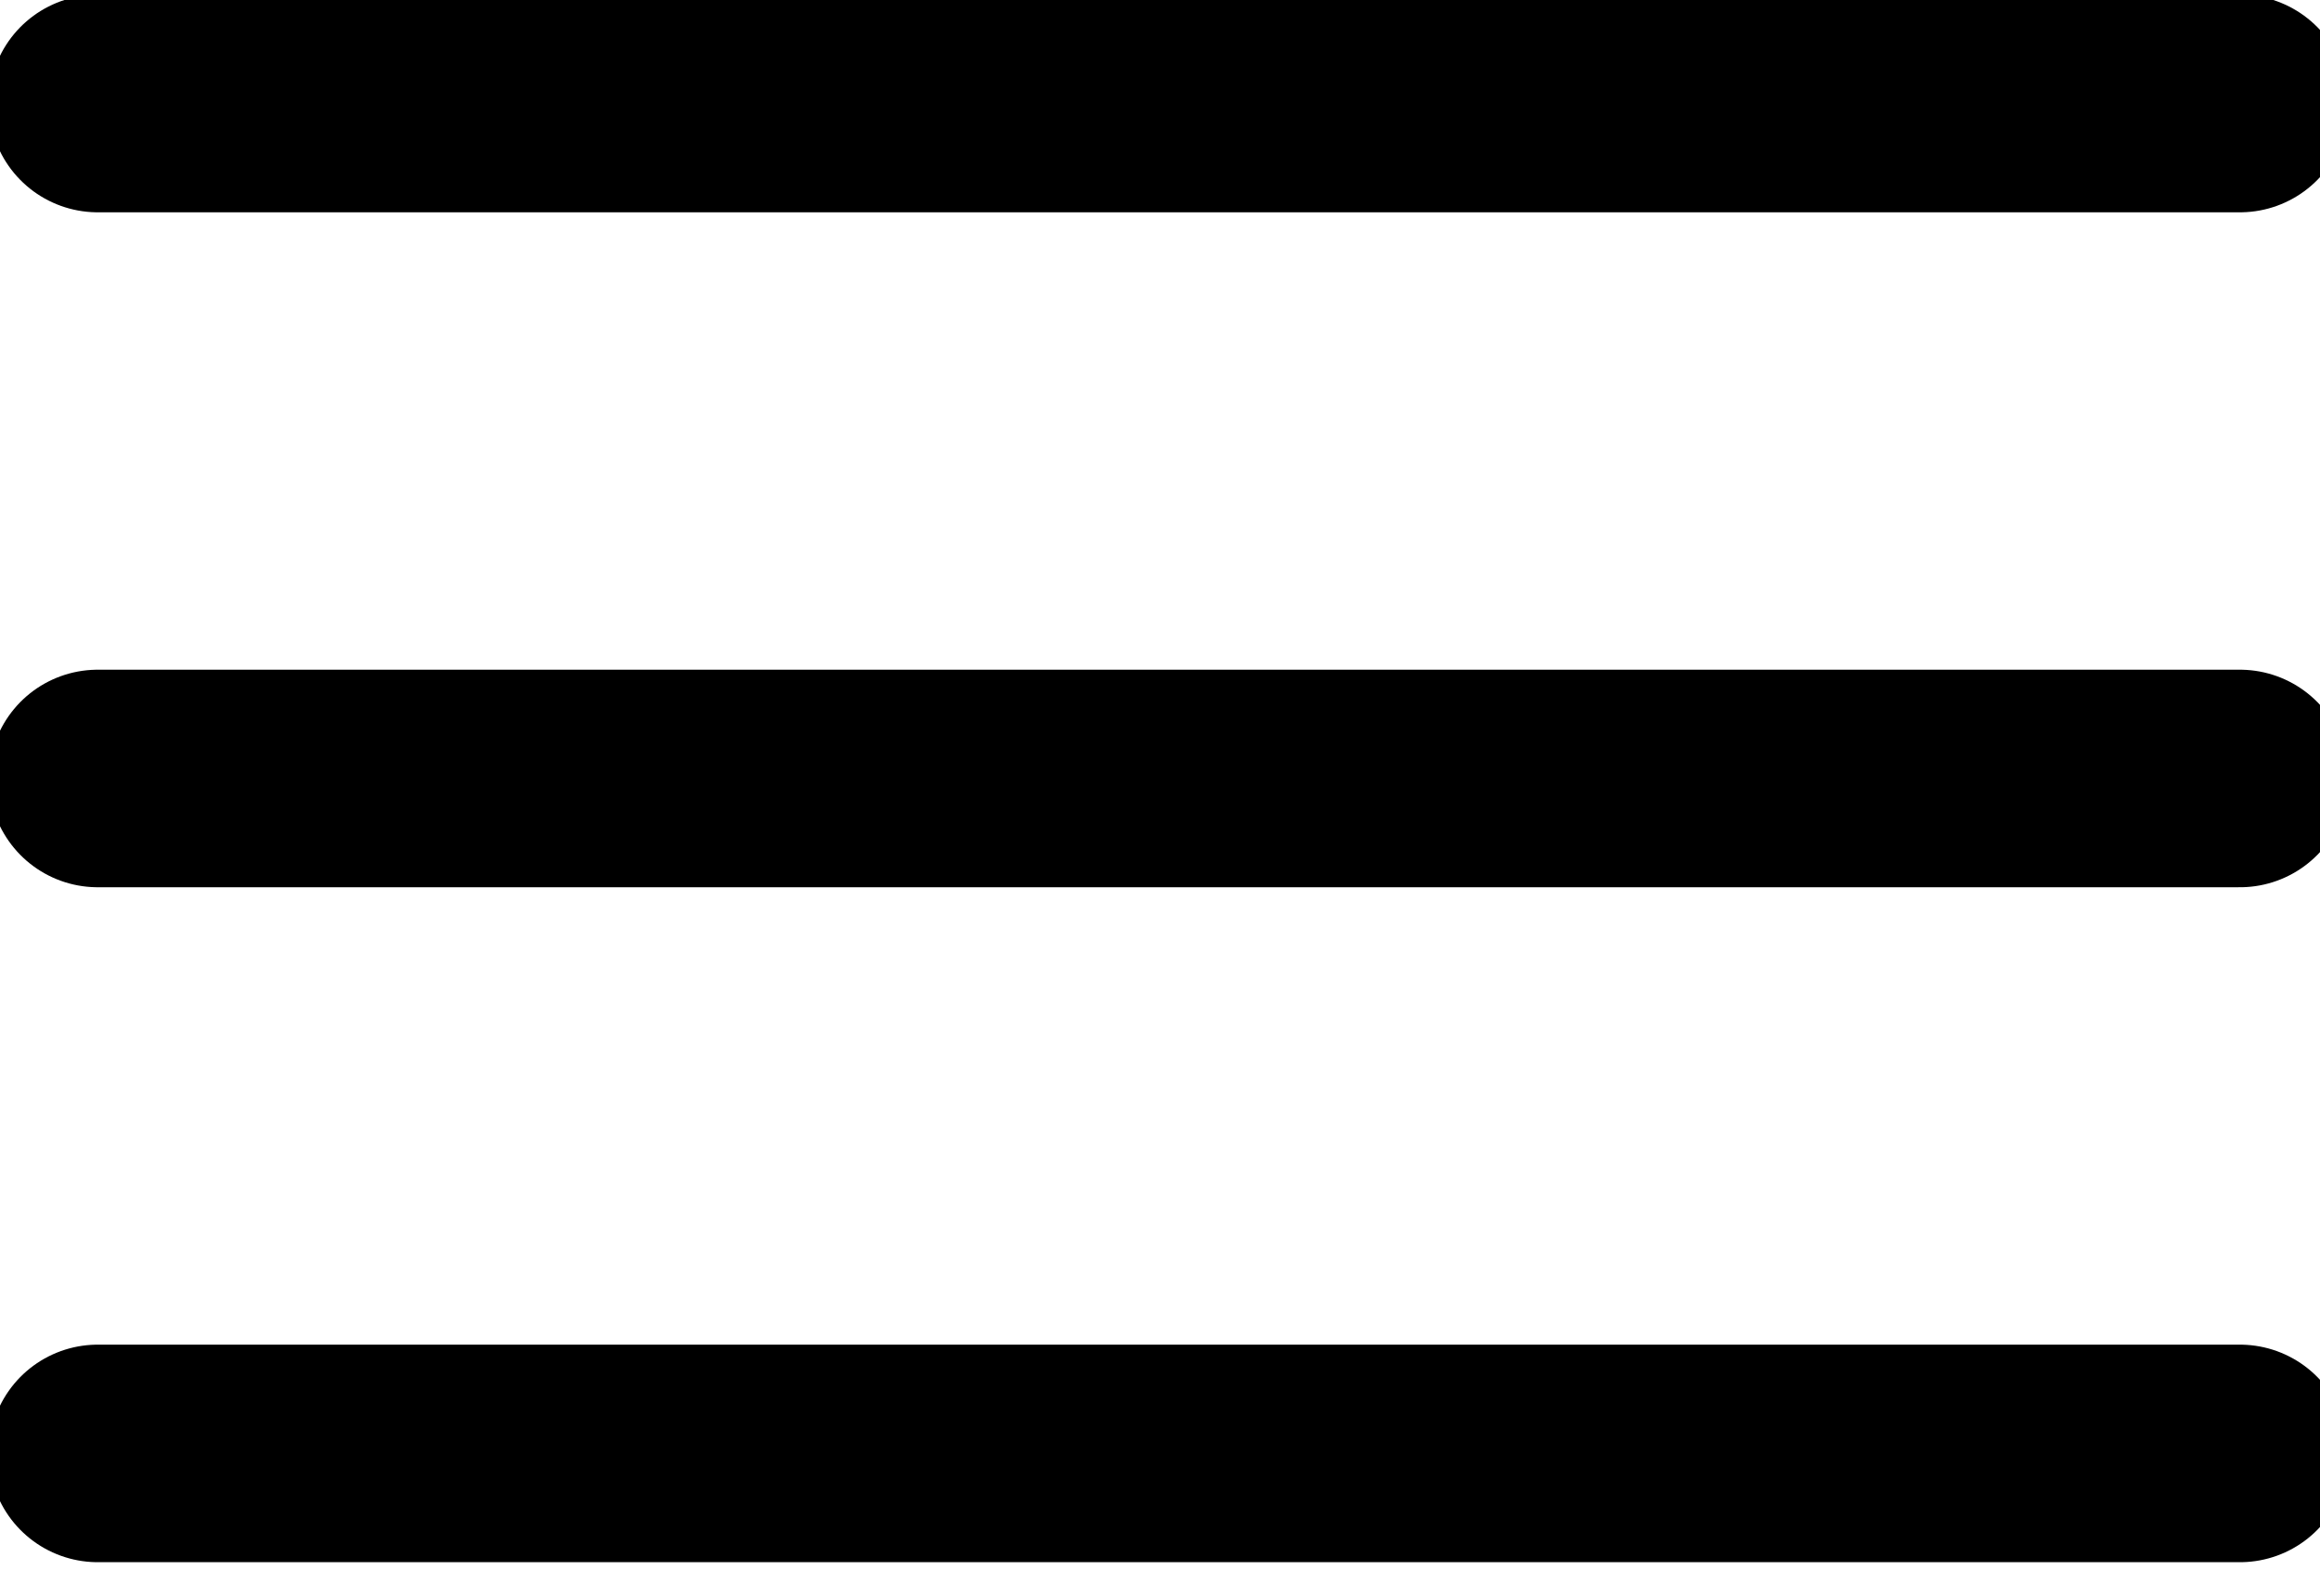
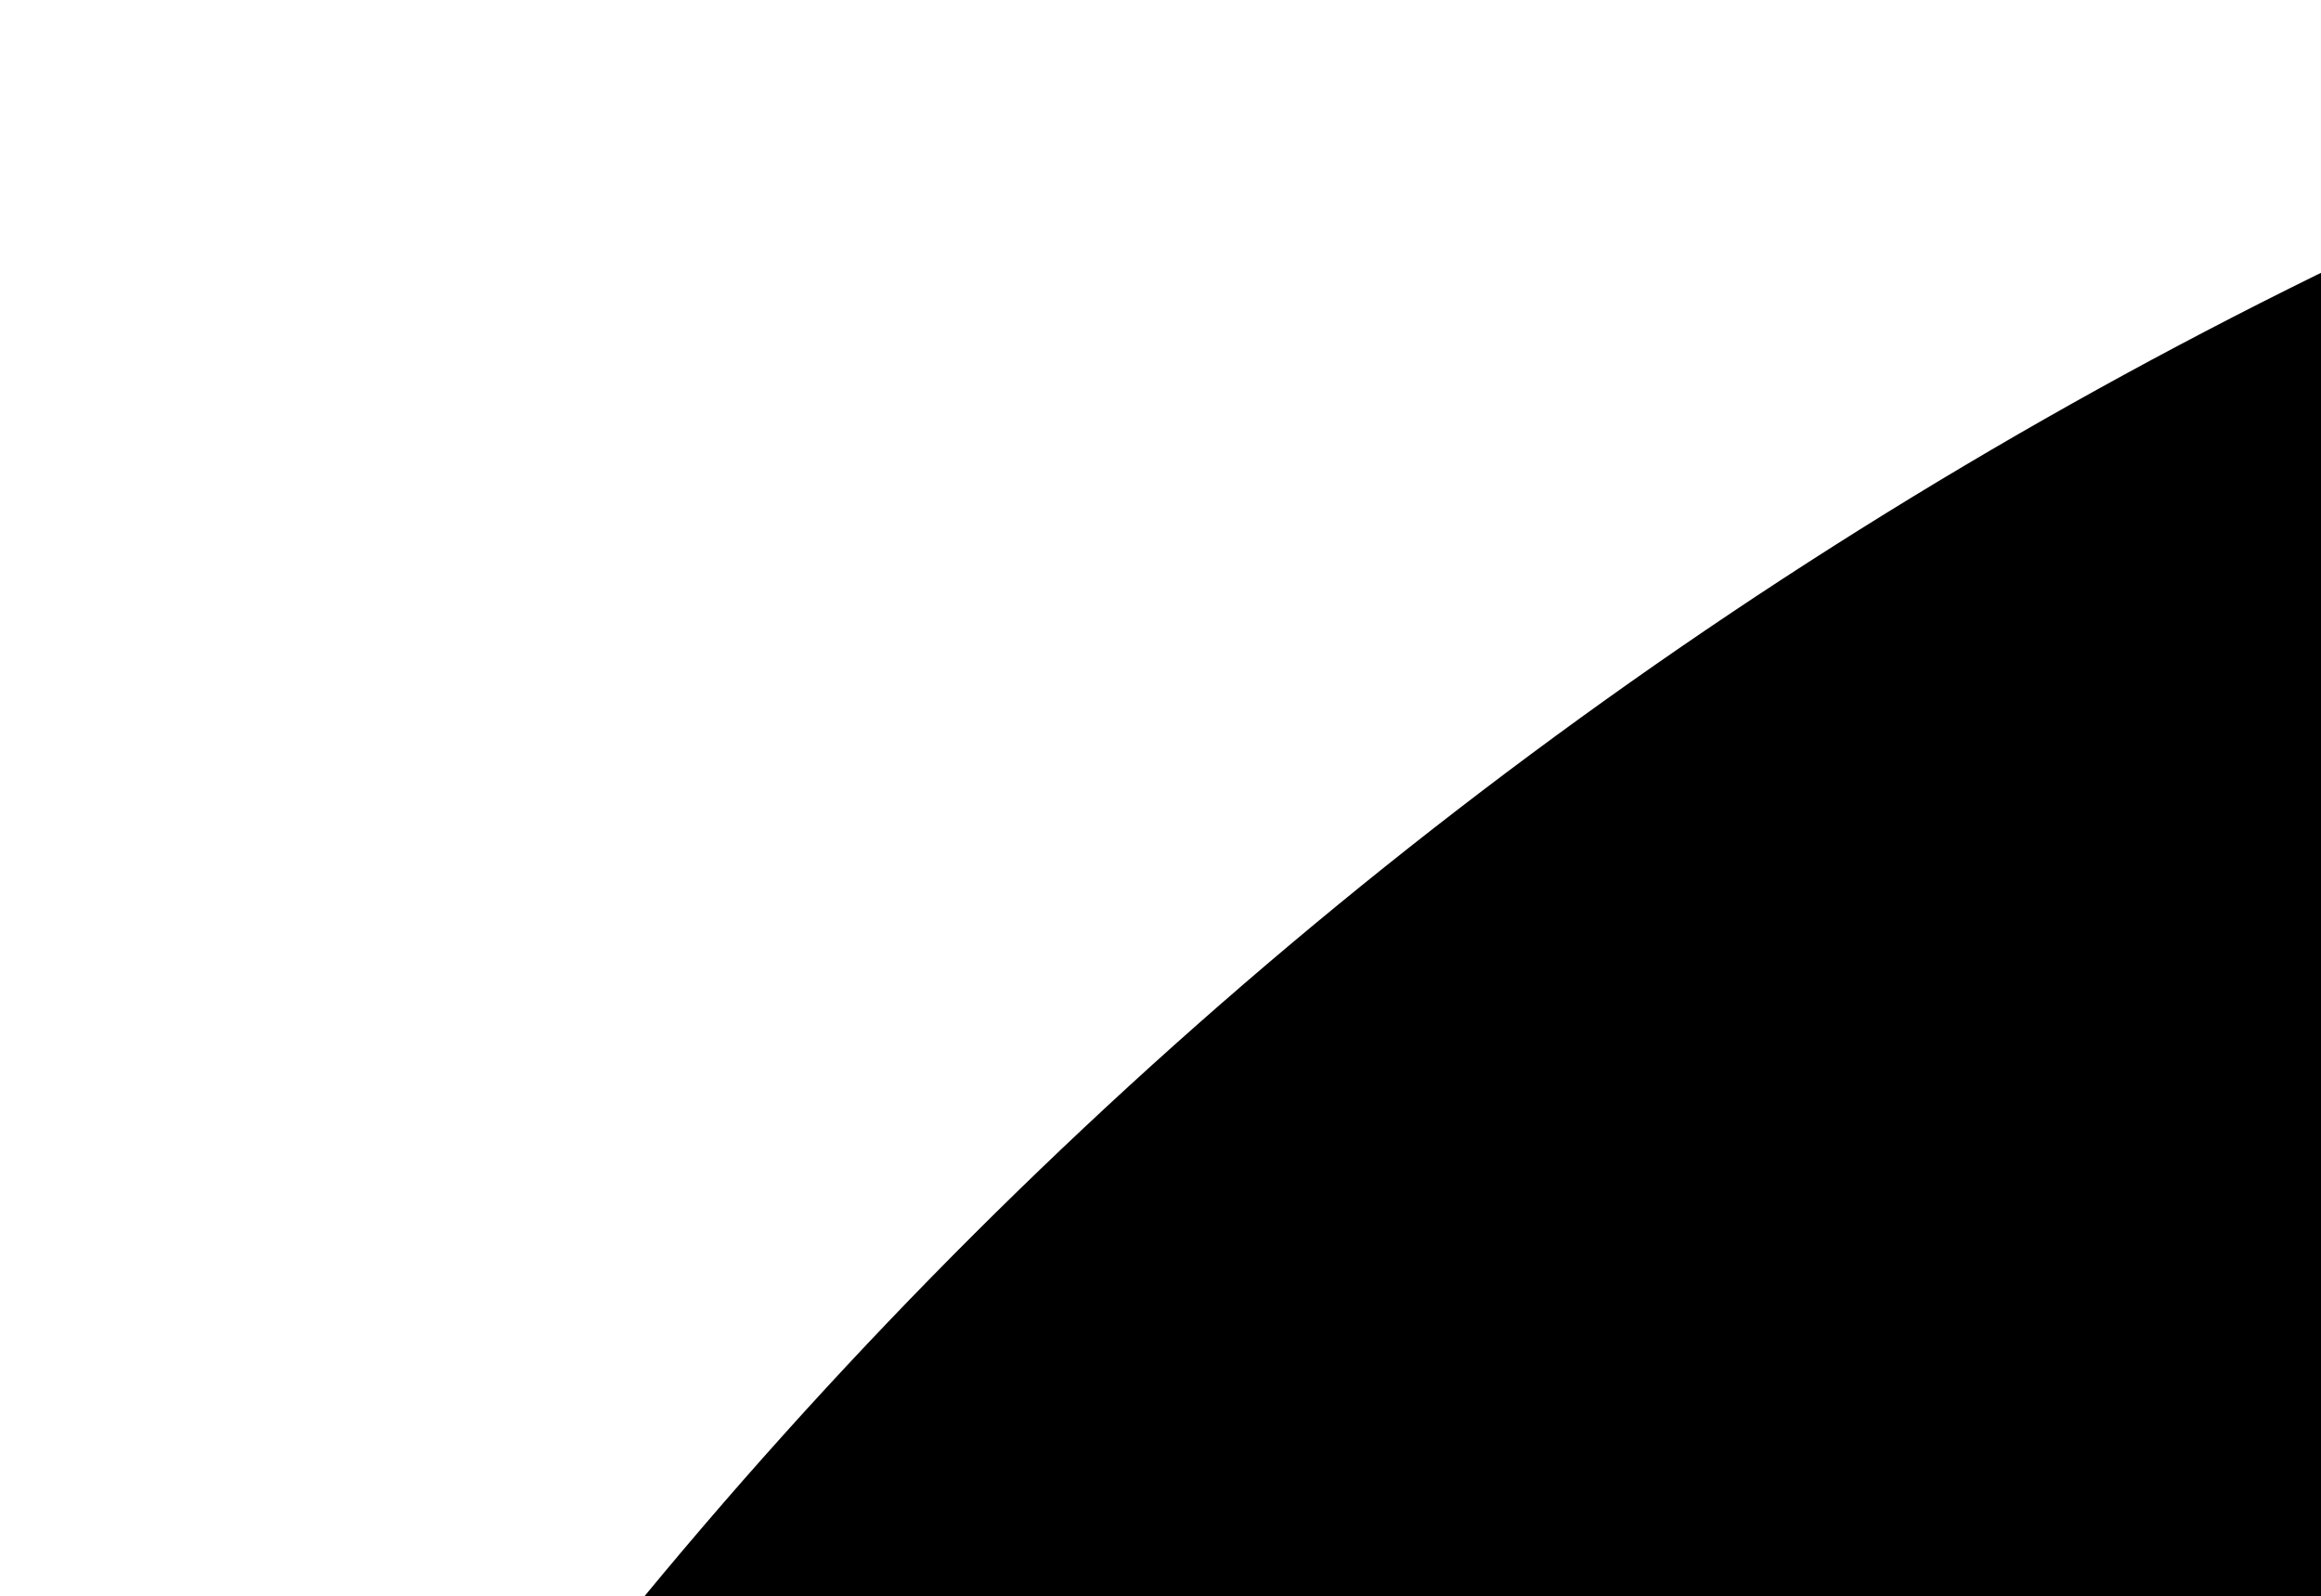
- <svg xmlns="http://www.w3.org/2000/svg" width="1489" height="1024">
+ <svg xmlns="http://www.w3.org/2000/svg" width="32" height="22">
  <path fill="none" stroke="#000" stroke-linecap="round" stroke-linejoin="round" stroke-width="139.636" d="M62.727 932.915h1374.88M62.727 499.684h1374.88M62.727 66.454h1374.88" />
</svg>
